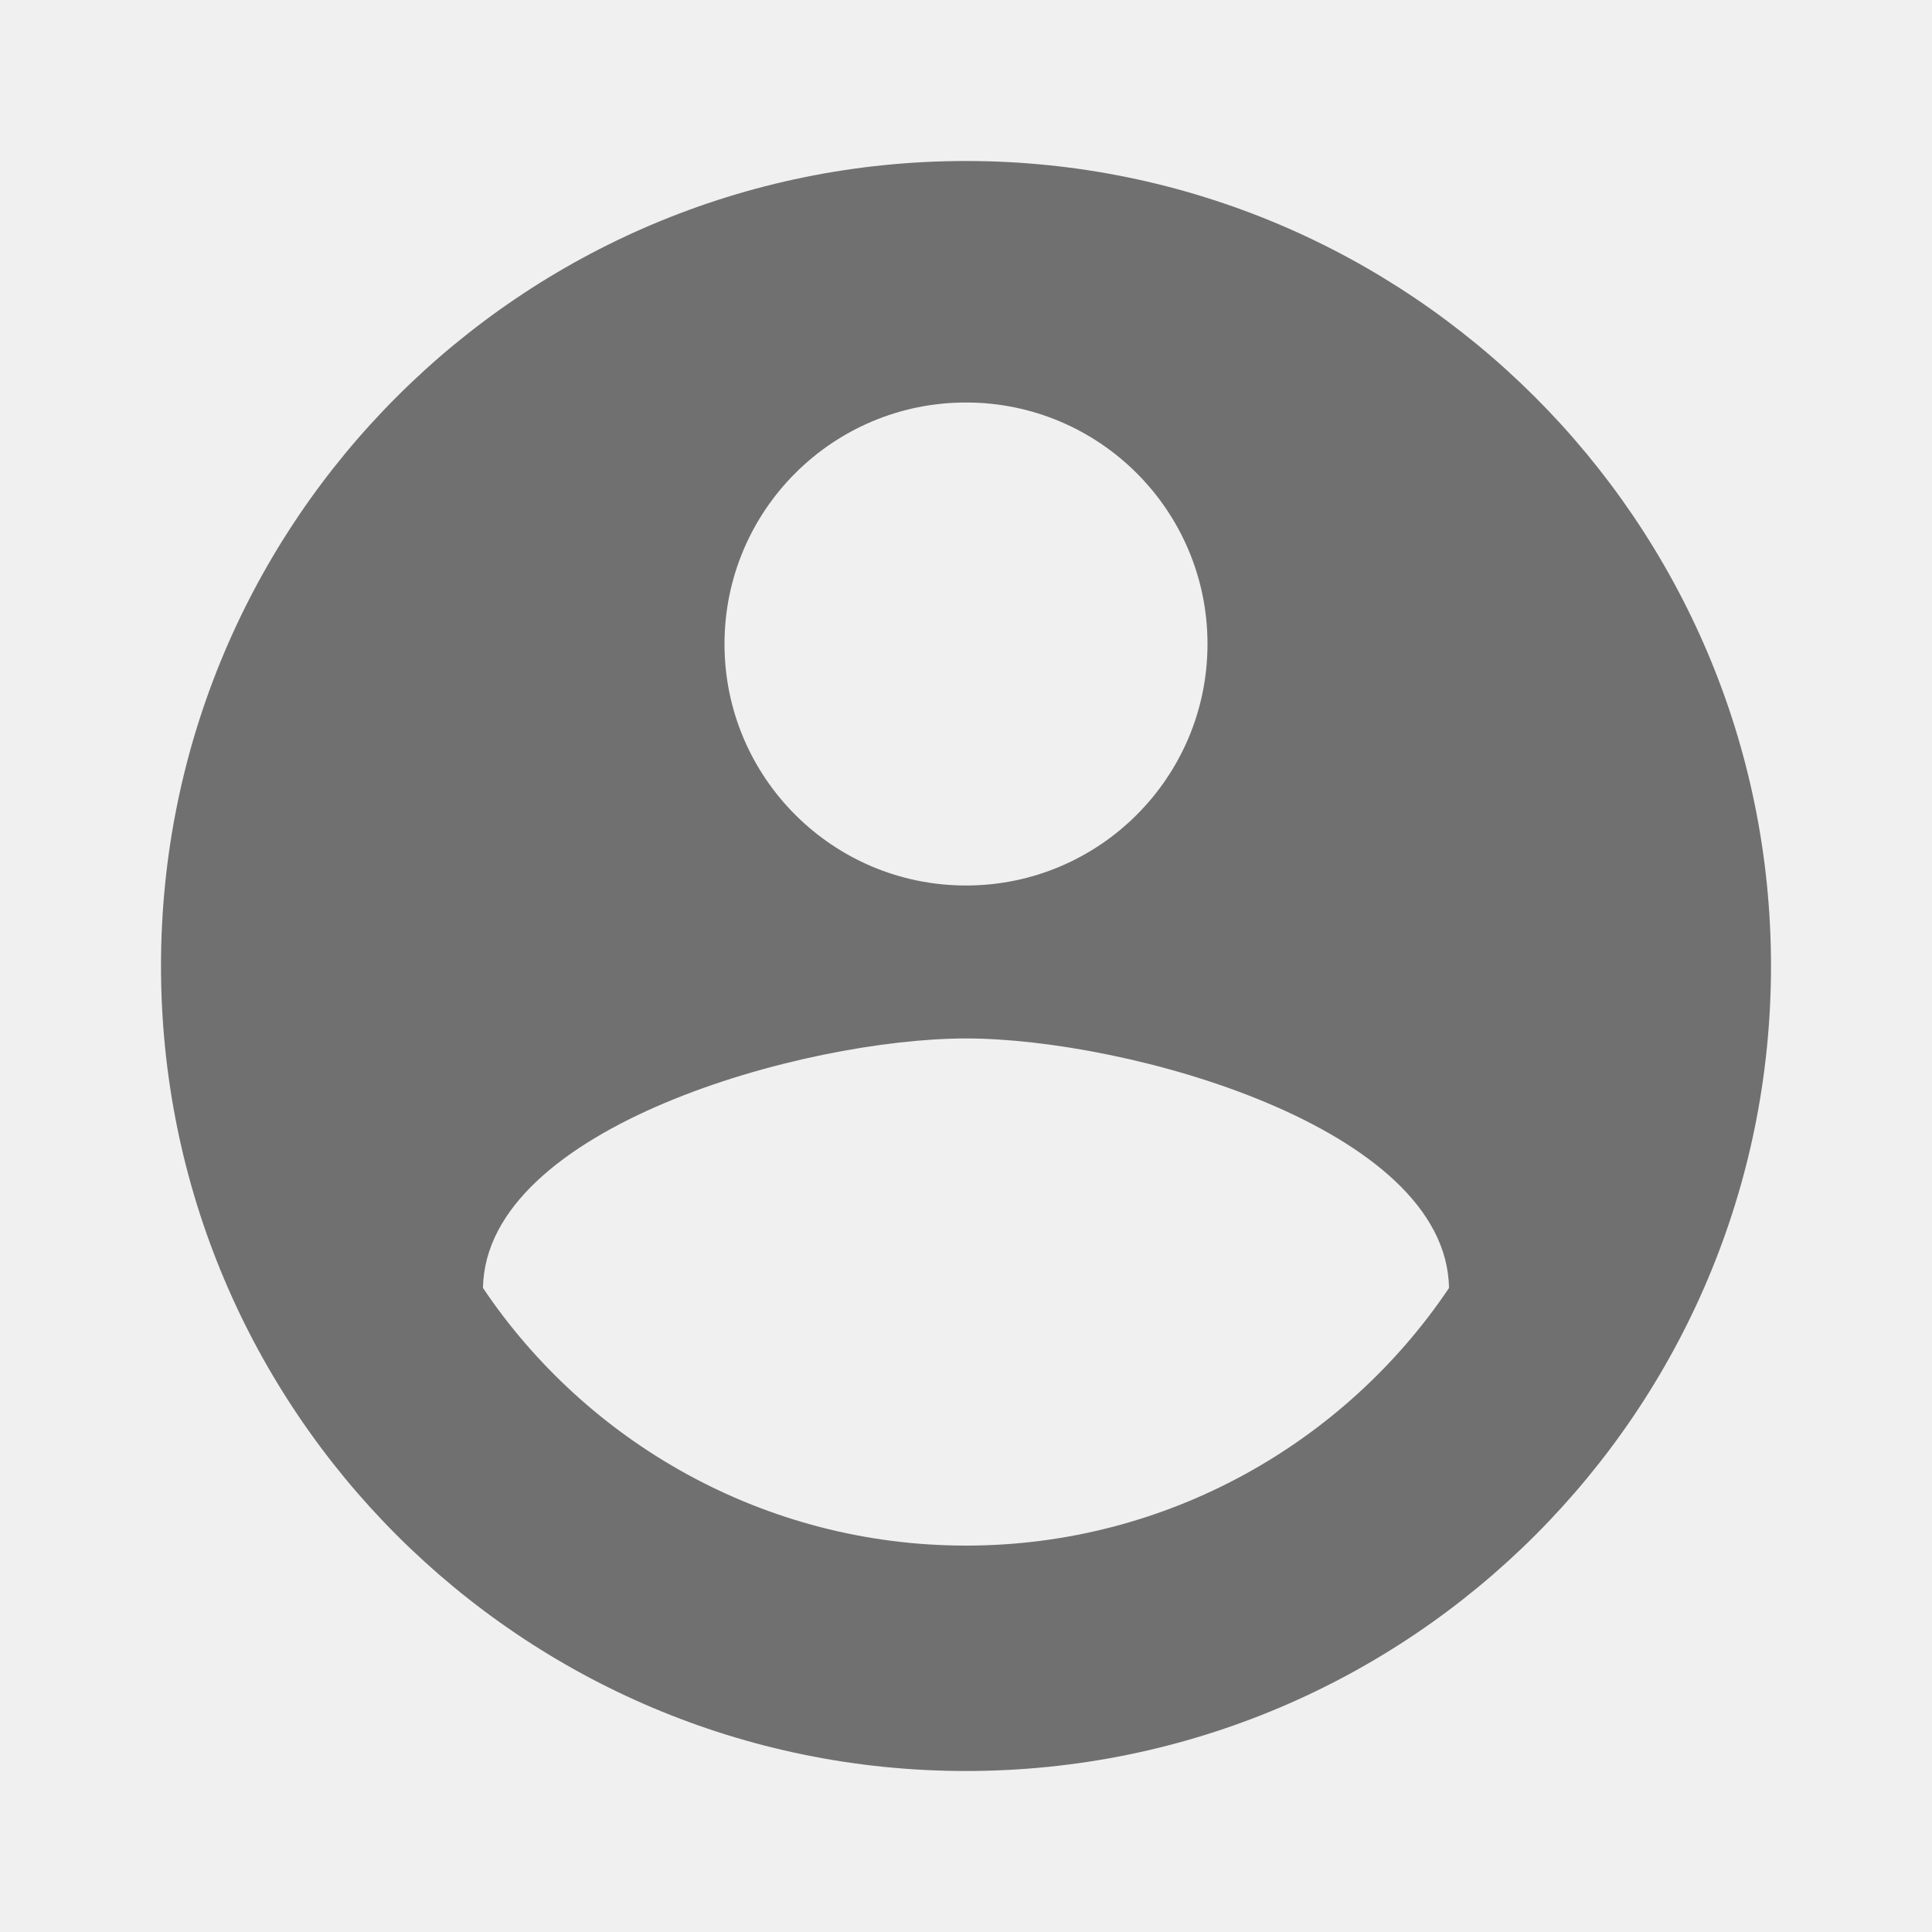
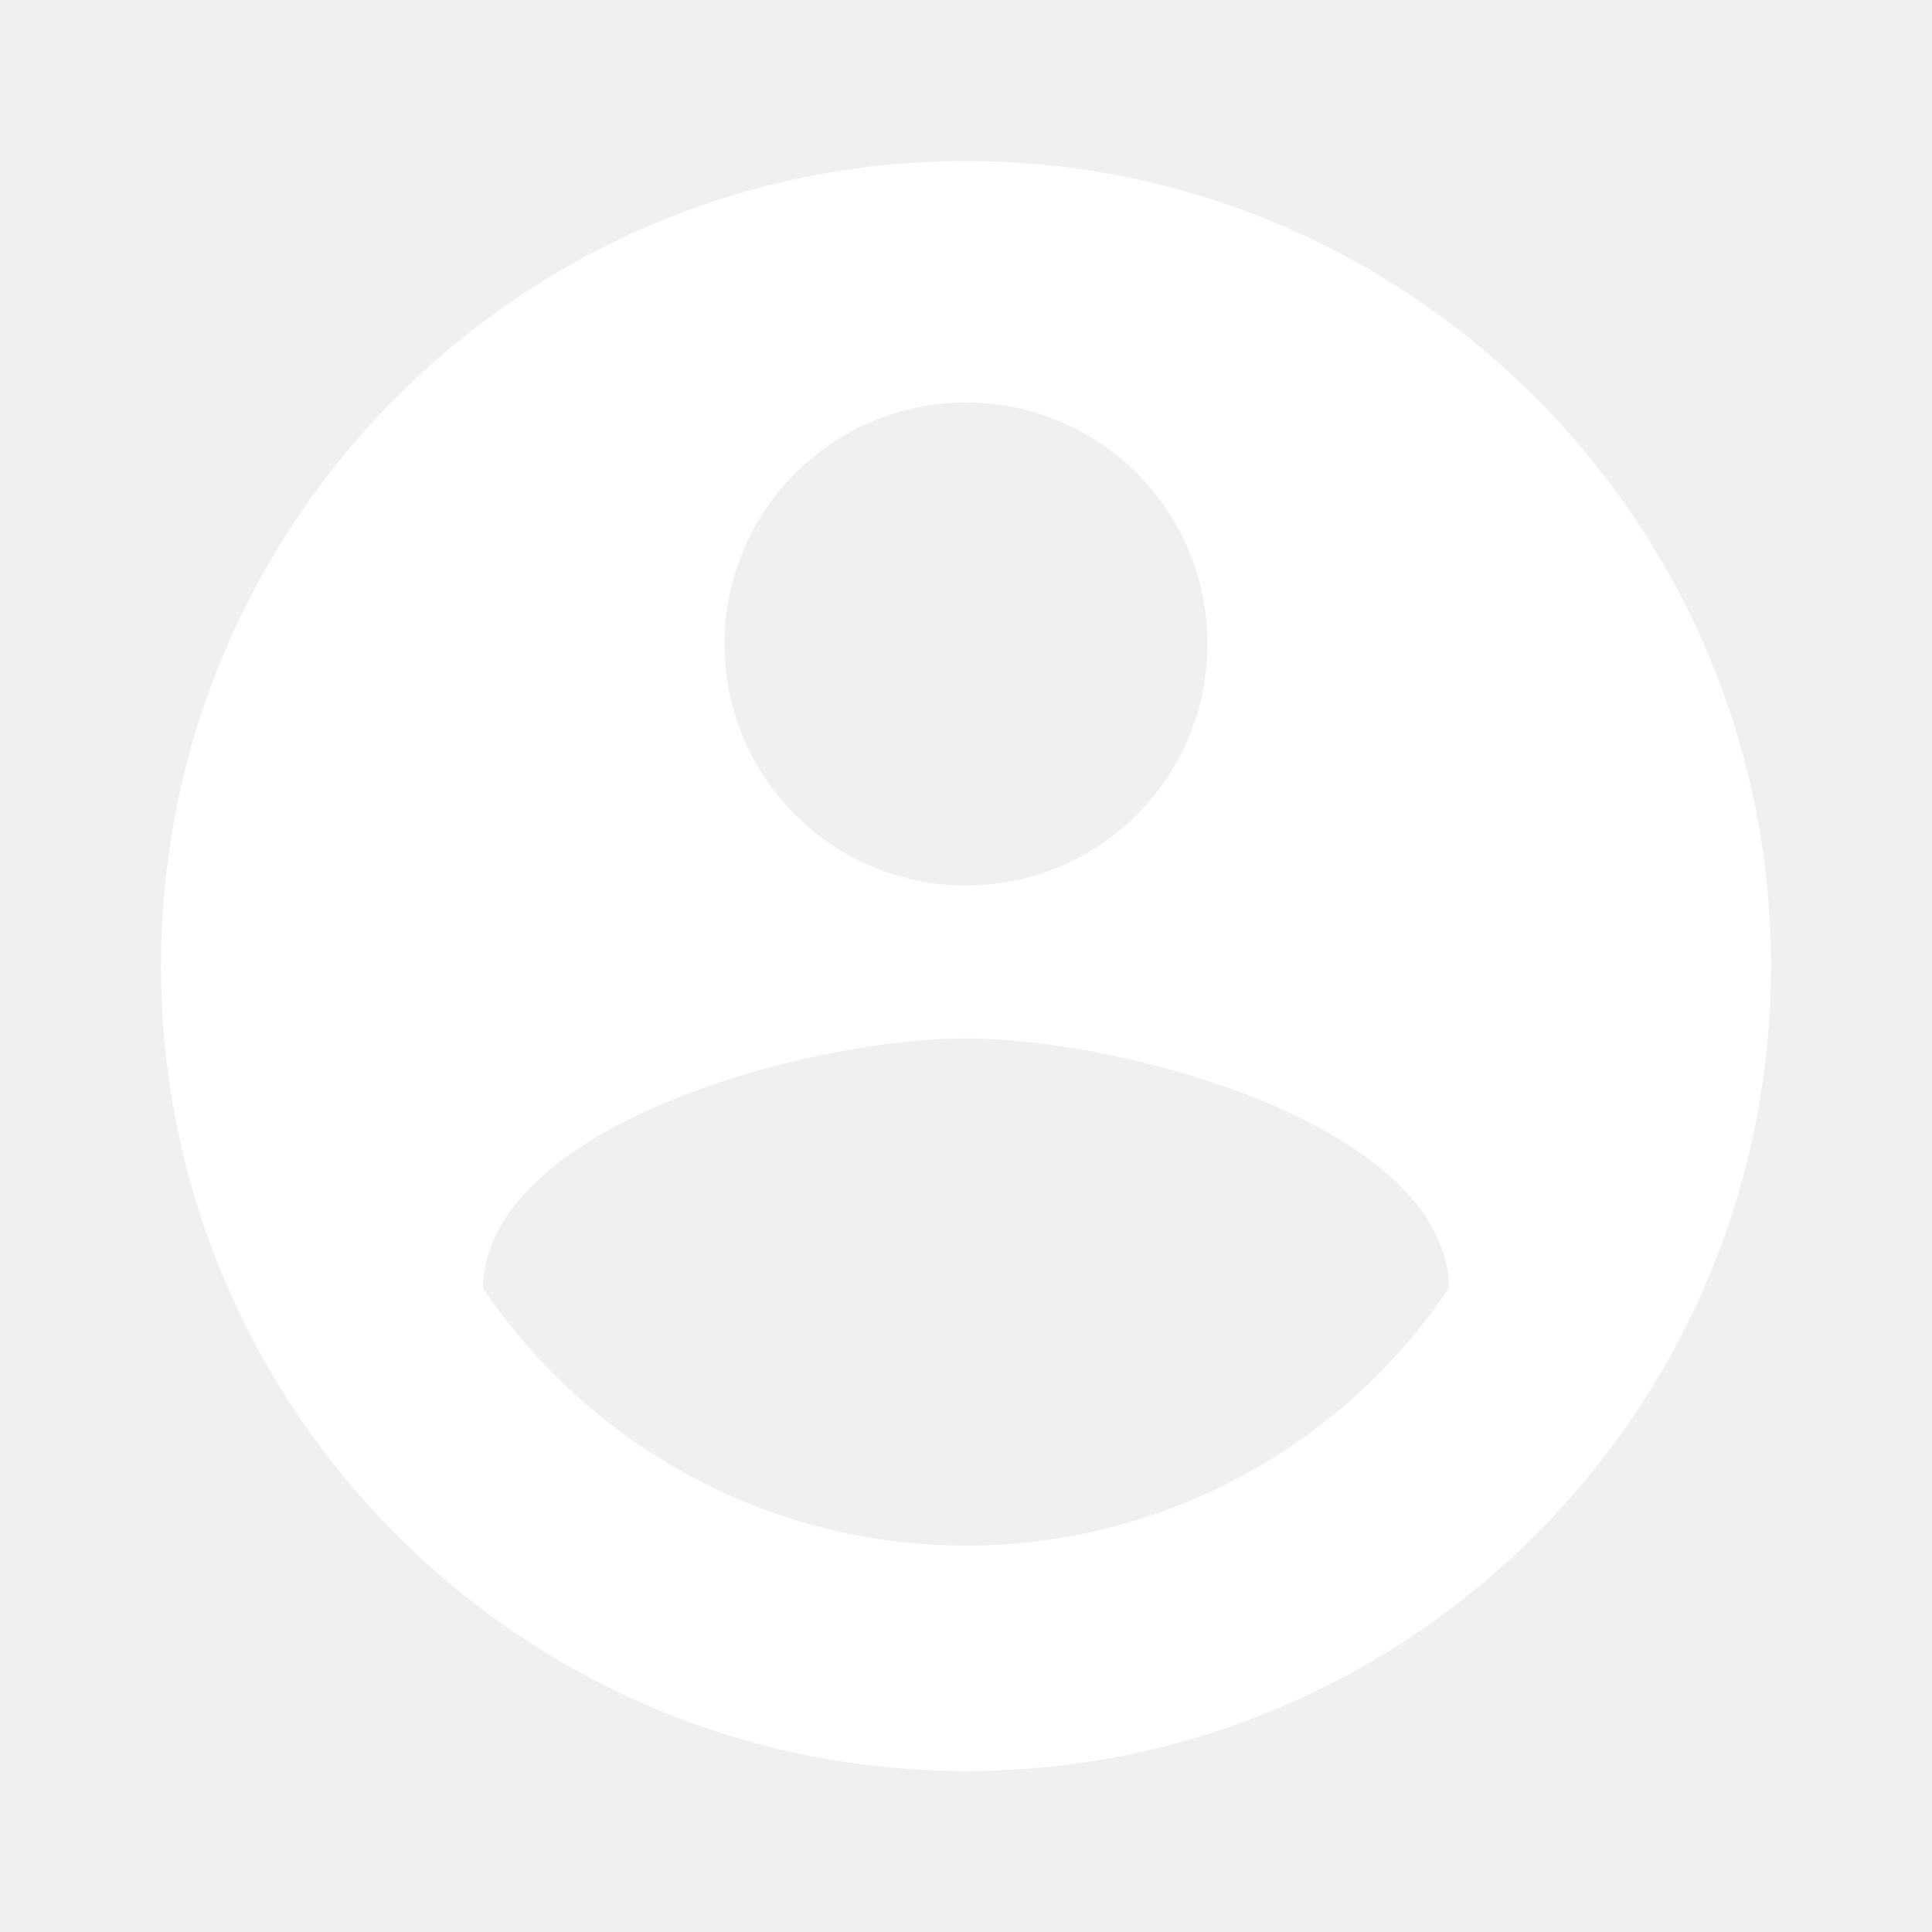
<svg xmlns="http://www.w3.org/2000/svg" viewBox="0 0 24 24">
-   <path fill="#707070" d="M12,19.2C9.5,19.2 7.29,17.92 6,16C6.03,14 10,12.9 12,12.9C14,12.9 17.97,14 18,16C16.71,17.92 14.5,19.2 12,19.2M12,5A3,3 0 0,1 15,8A3,3 0 0,1 12,11A3,3 0 0,1 9,8A3,3 0 0,1 12,5M12,2A10,10 0 0,0 2,12A10,10 0 0,0 12,22A10,10 0 0,0 22,12C22,6.47 17.5,2 12,2Z" />
+   <path fill="#fff" d="M12,19.2C9.5,19.2 7.29,17.92 6,16C6.03,14 10,12.9 12,12.9C14,12.9 17.97,14 18,16C16.71,17.92 14.5,19.2 12,19.2M12,5A3,3 0 0,1 15,8A3,3 0 0,1 12,11A3,3 0 0,1 9,8A3,3 0 0,1 12,5M12,2A10,10 0 0,0 2,12A10,10 0 0,0 12,22A10,10 0 0,0 22,12C22,6.47 17.5,2 12,2Z" />
</svg>
